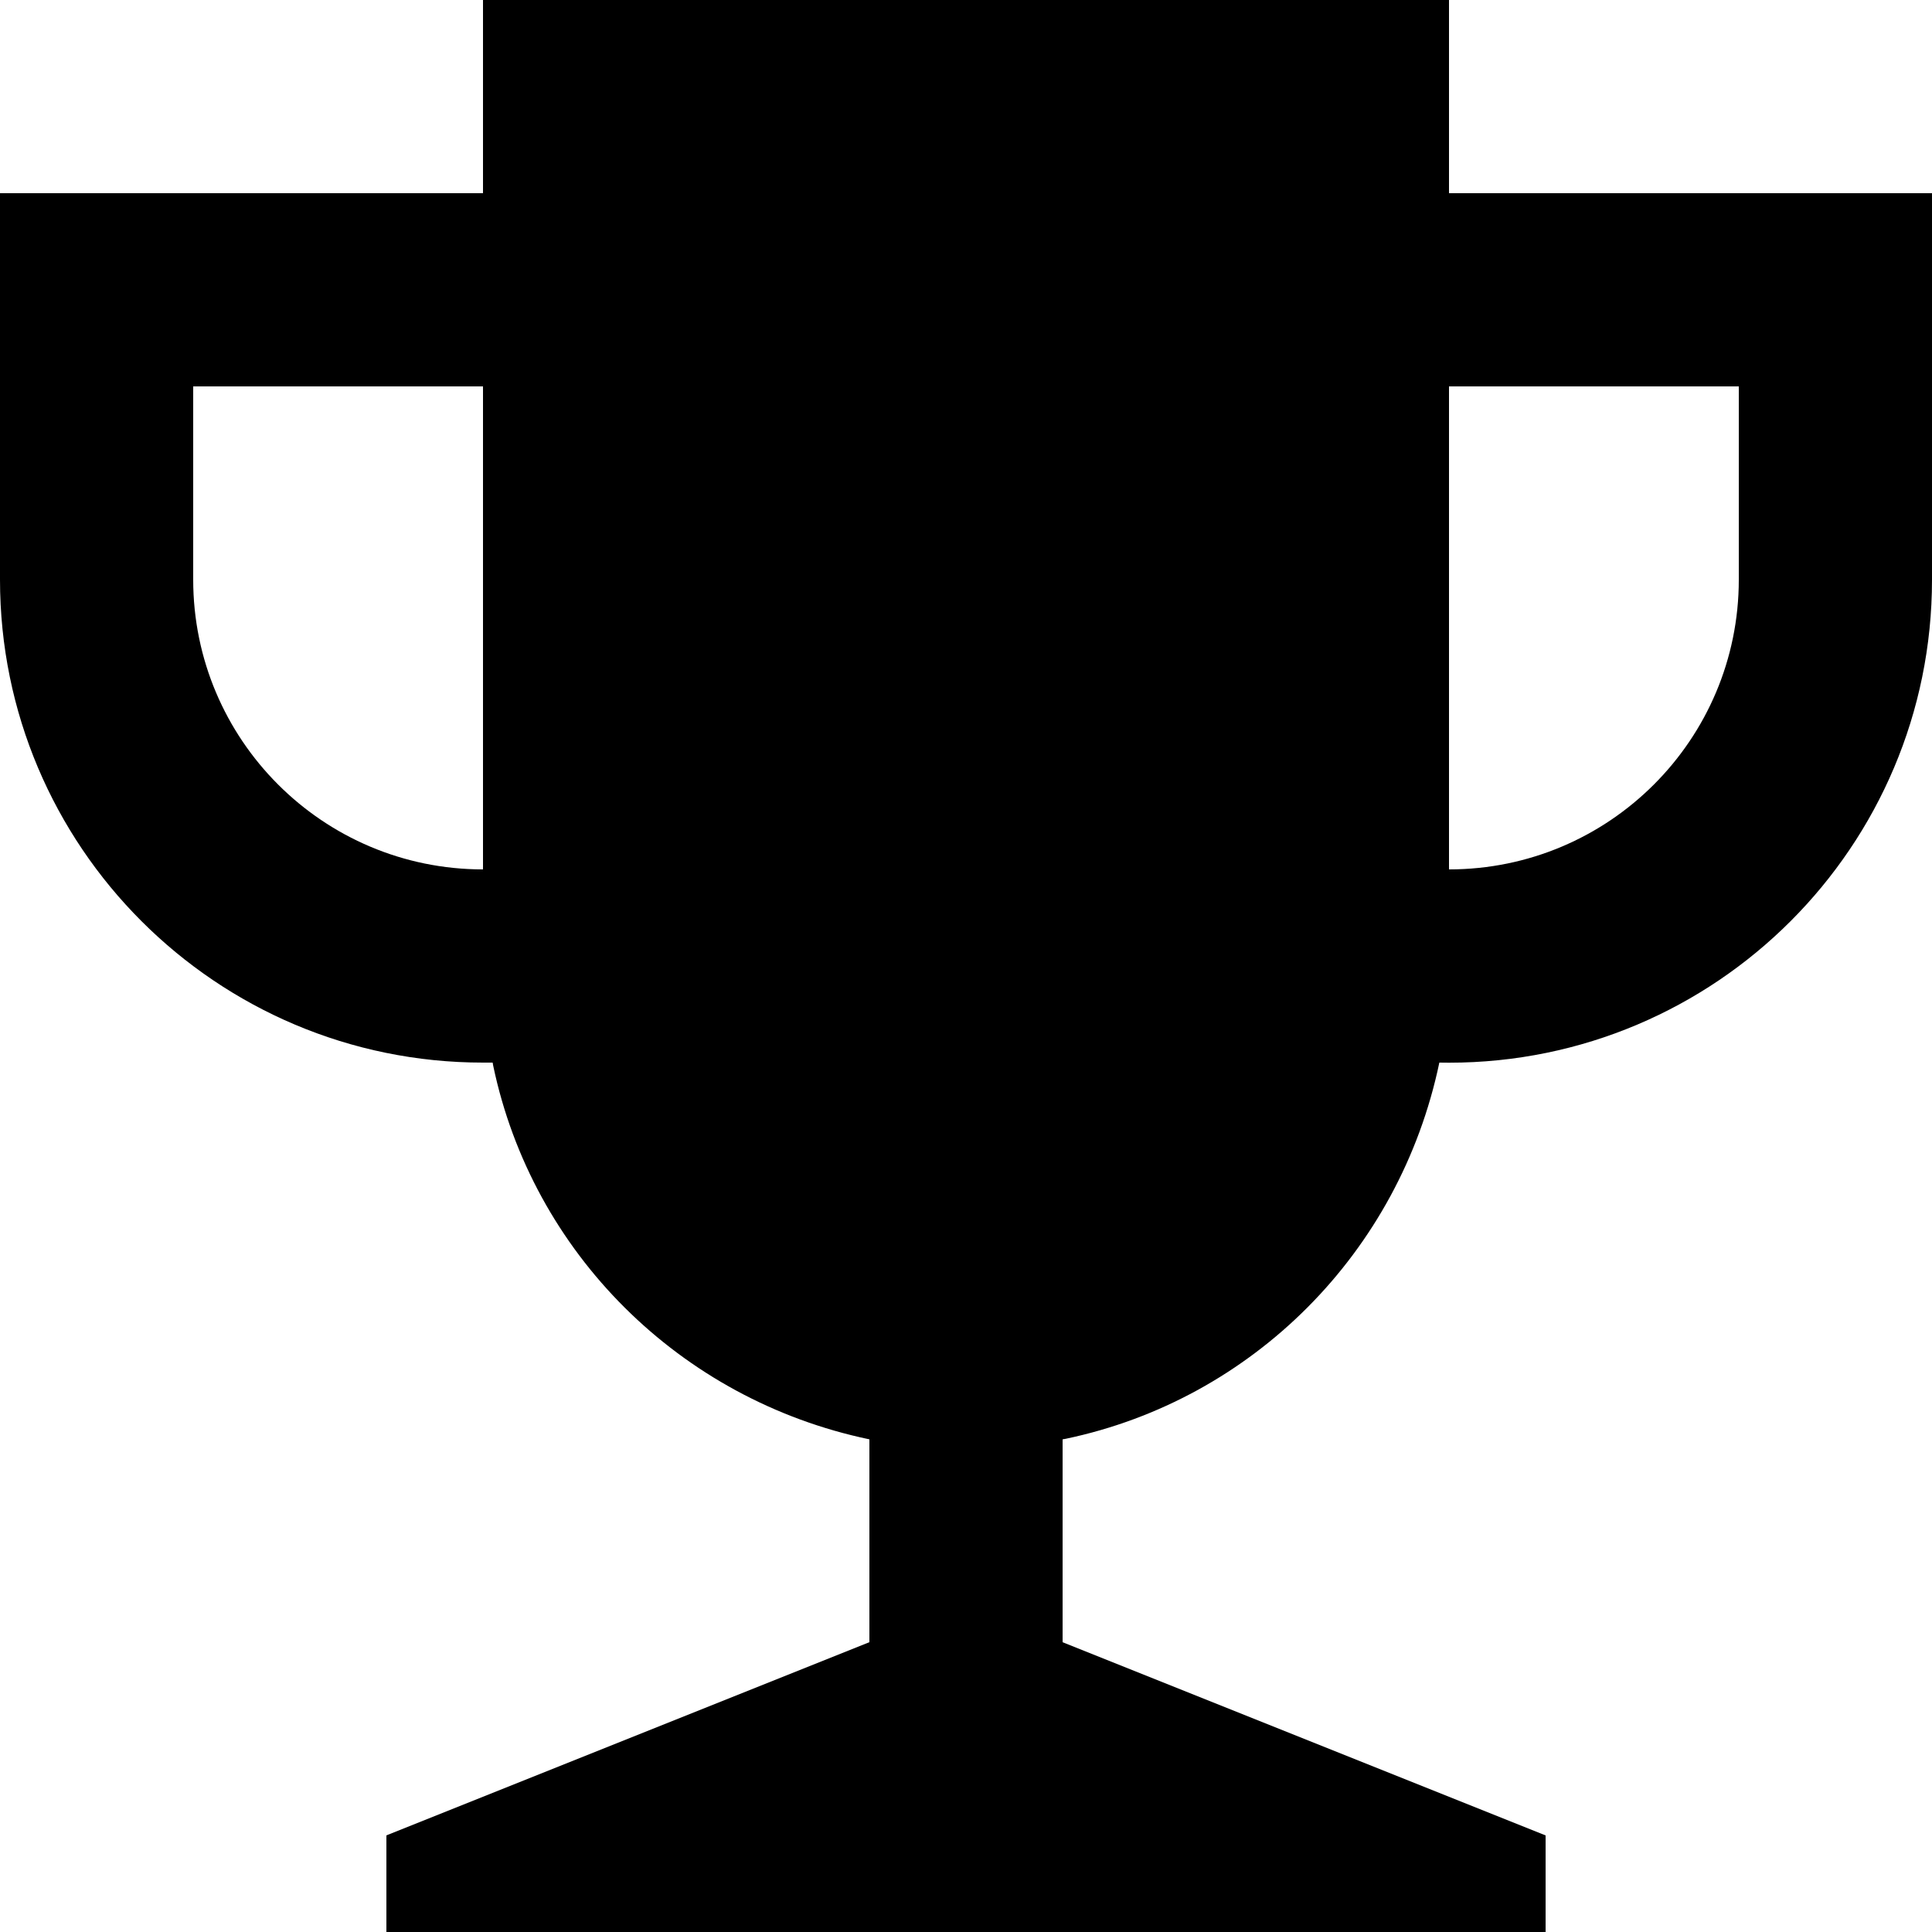
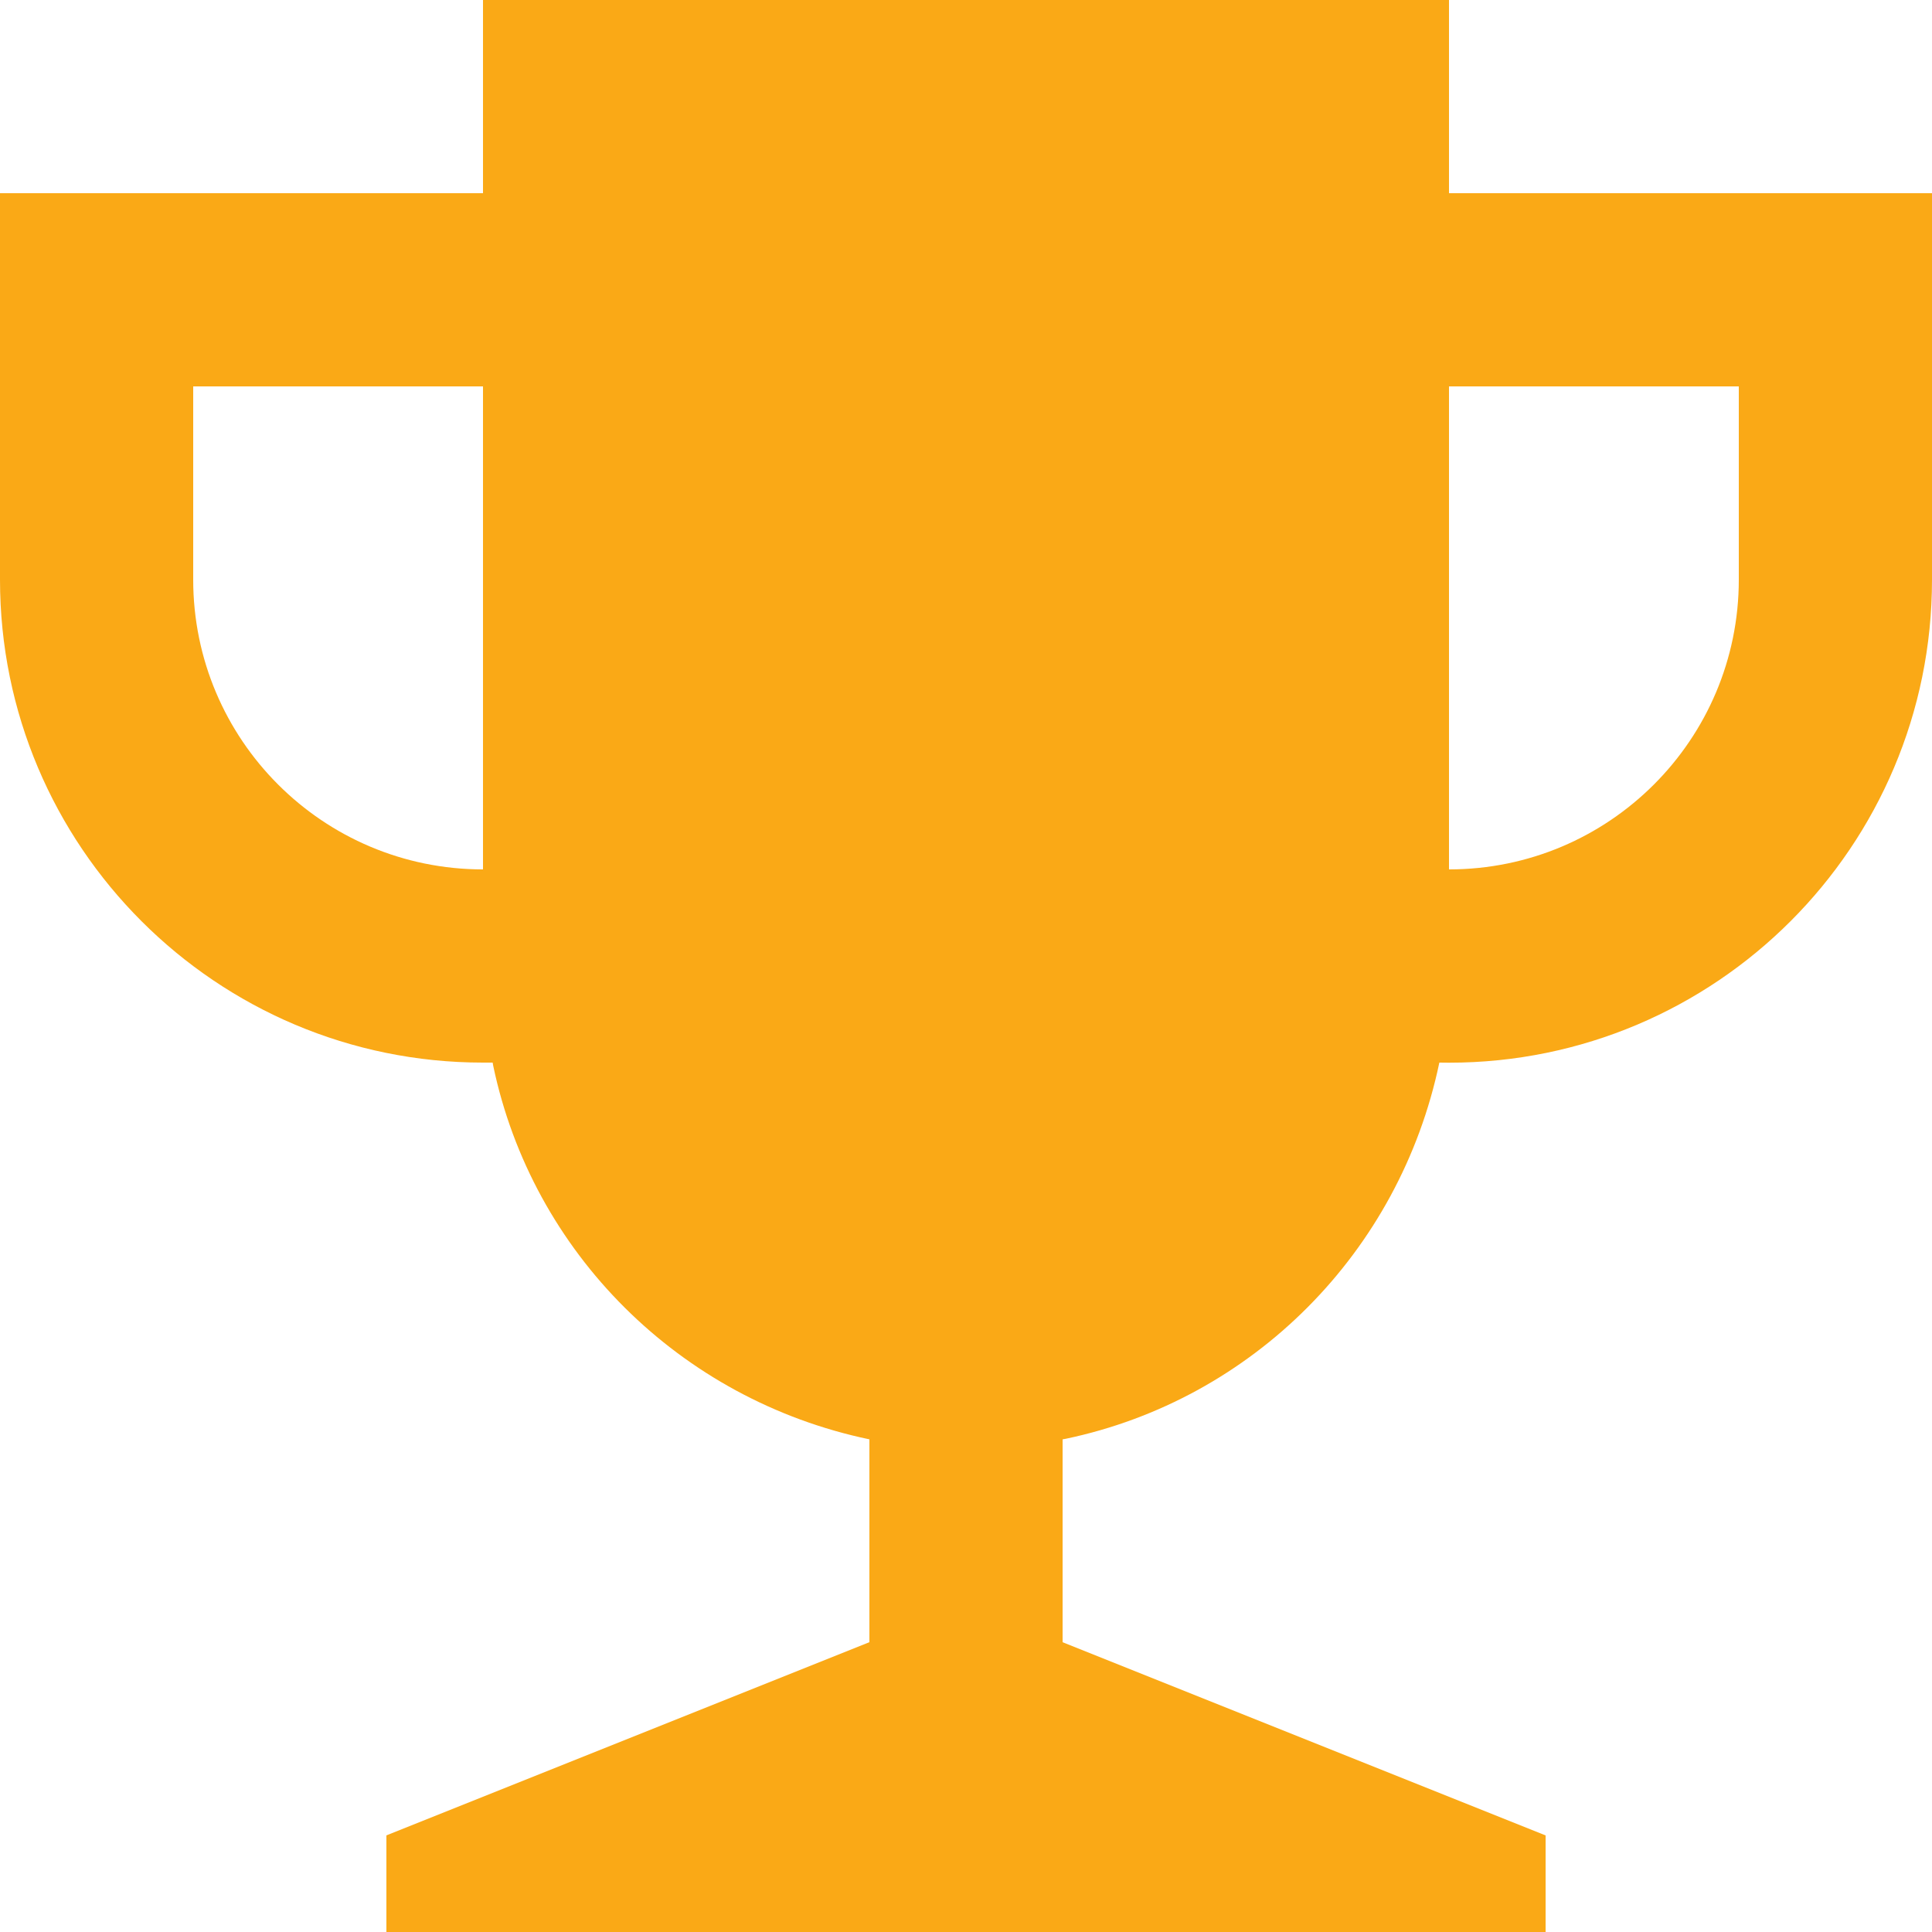
- <svg xmlns="http://www.w3.org/2000/svg" version="1.1" width="640" height="640" viewBox="0 0 640 640">
+ <svg xmlns="http://www.w3.org/2000/svg" fill="#faa916" version="1.1" width="640" height="640" viewBox="0 0 640 640">
  <g id="icomoon-ignore">
</g>
  <path d="M480 288c53.019 0 96-42.981 96-96v0h64c0 0.009 0 0.021 0 0.032 0 88.366-71.634 160-160 160-1.125 0-2.248-0.012-3.368-0.035l0.168 0.003c-13.162 62.914-61.886 111.637-123.758 124.617l-1.042 0.183v67.2l160 64v32h-384v-32l160-64v-67.2c-62.914-13.162-111.638-61.886-124.617-123.758l-0.183-1.042h-3.2c-88.366 0-160-71.634-160-160v0h64c0 53.019 42.981 96 96 96v0-160h-96v64h-64v-128h160v-64h320v64h160v128h-64v-64h-96v160z" />
</svg>
